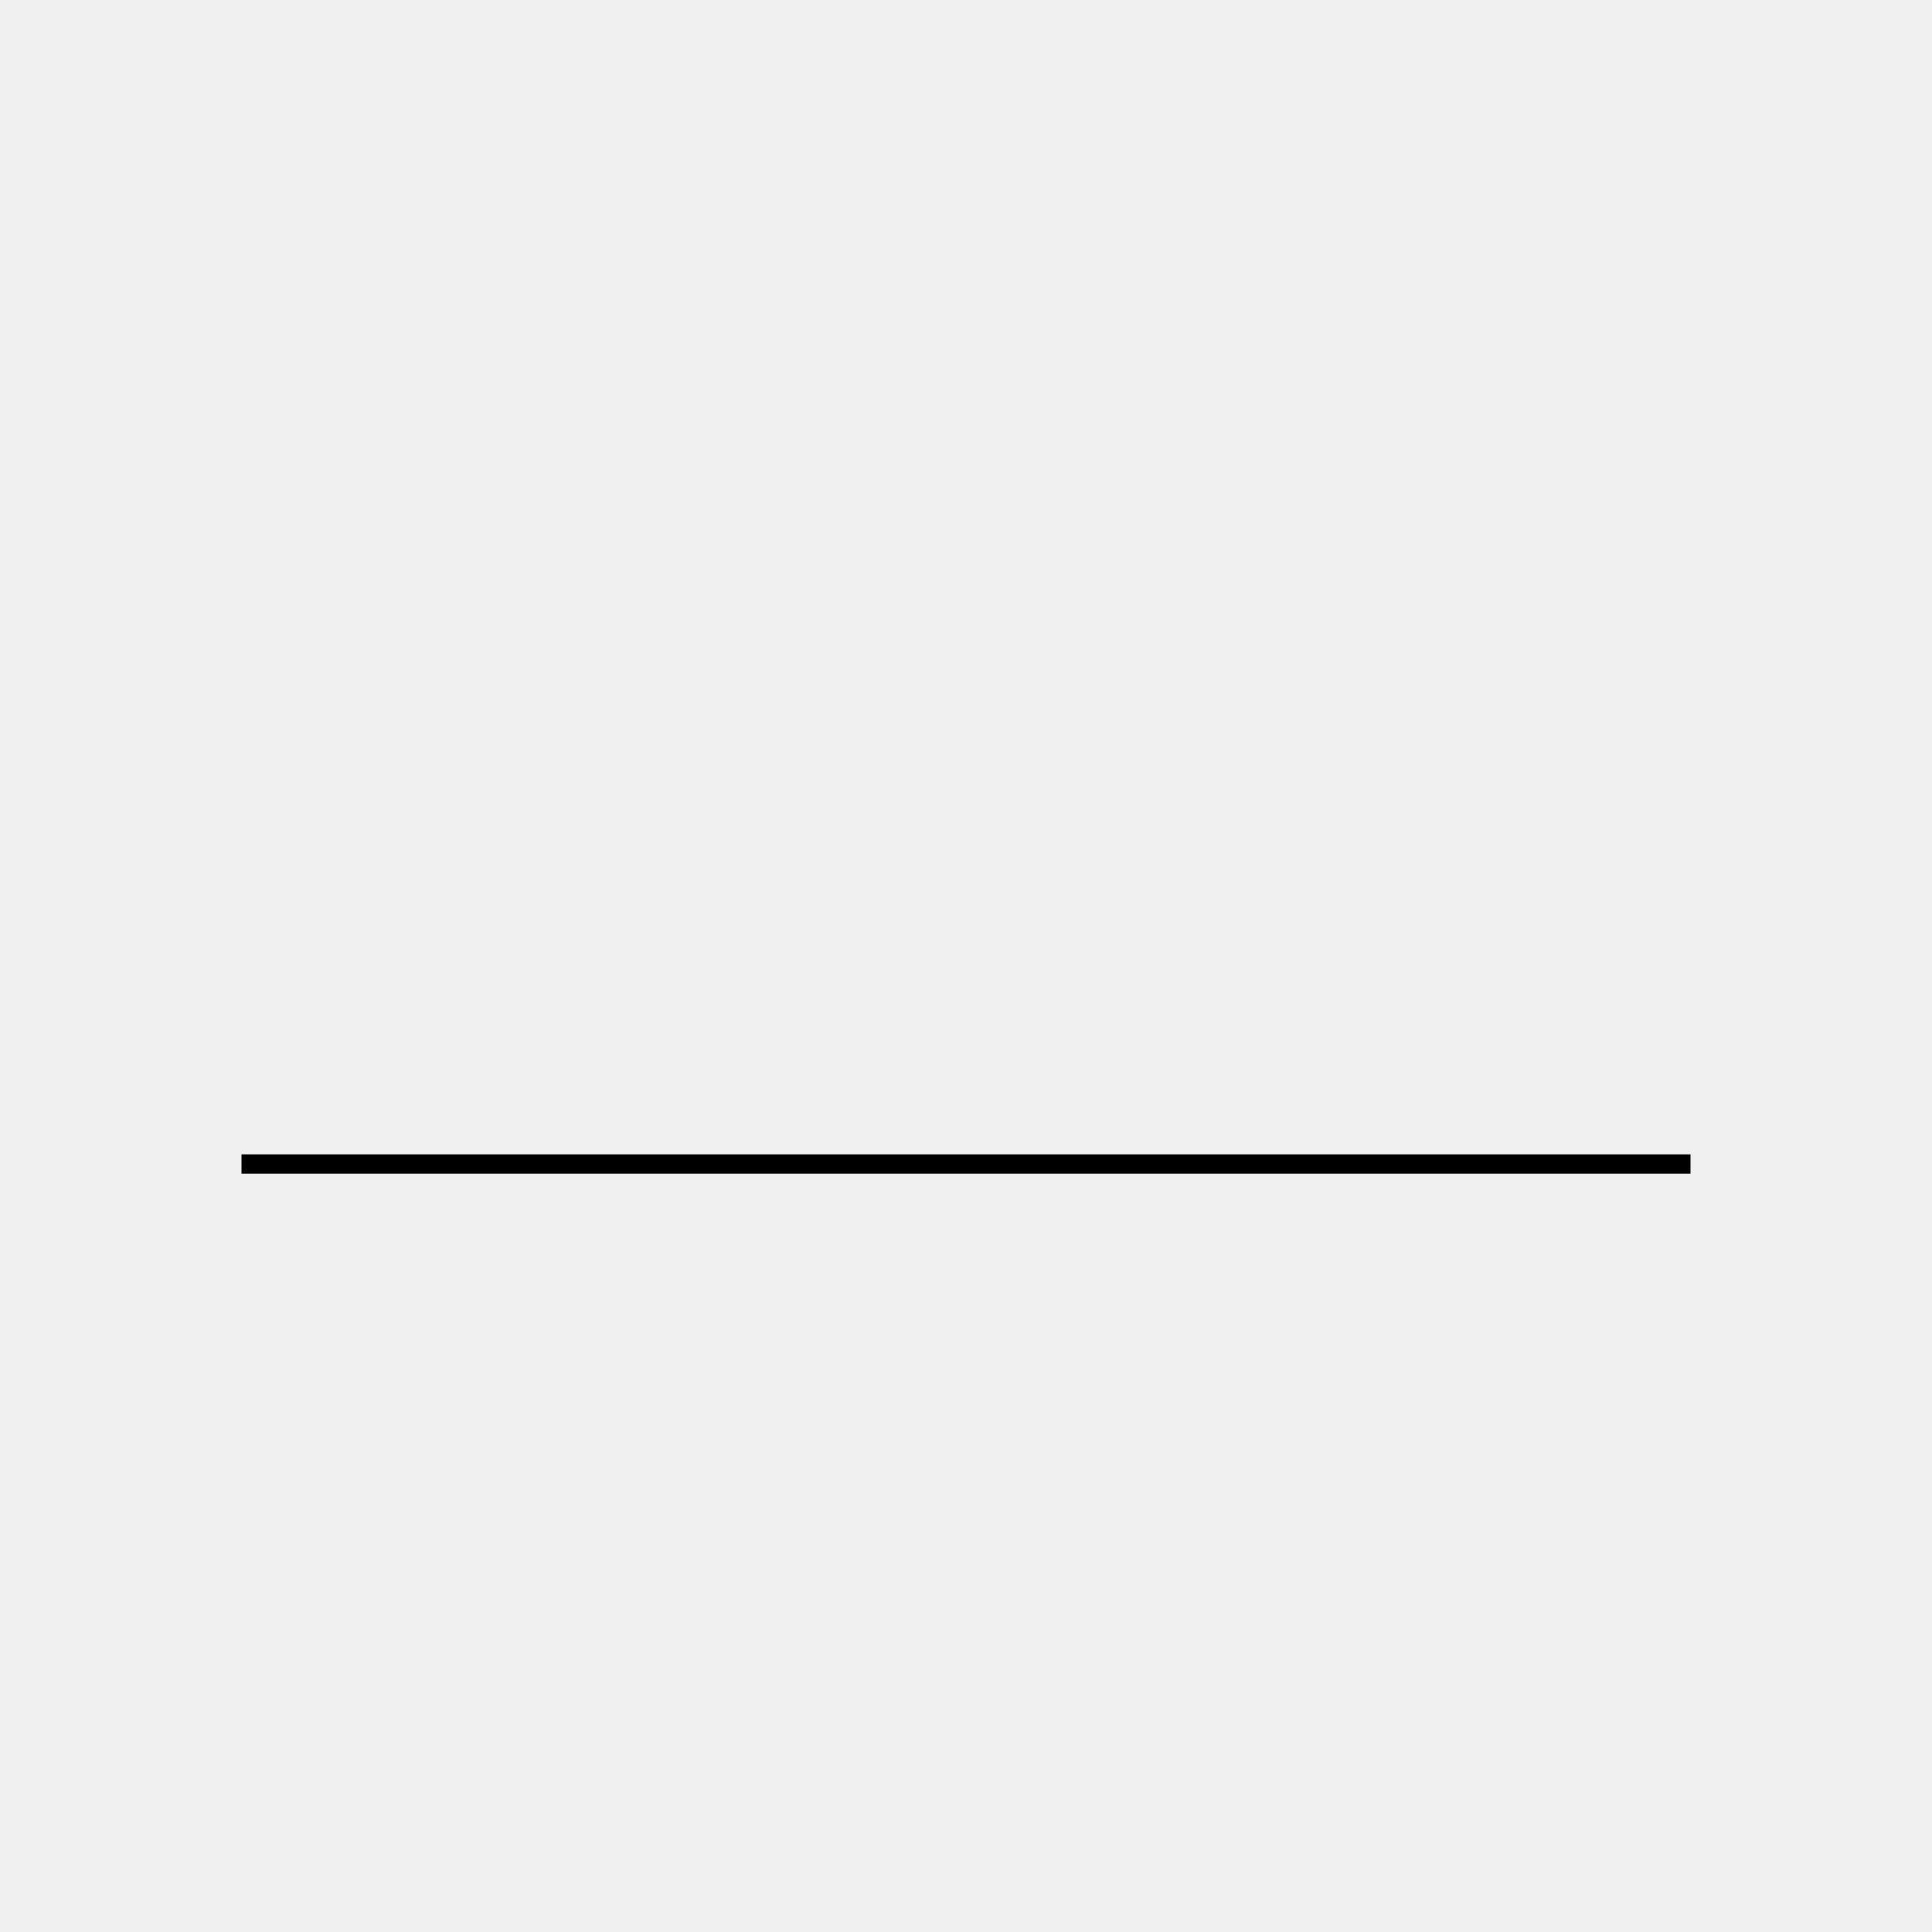
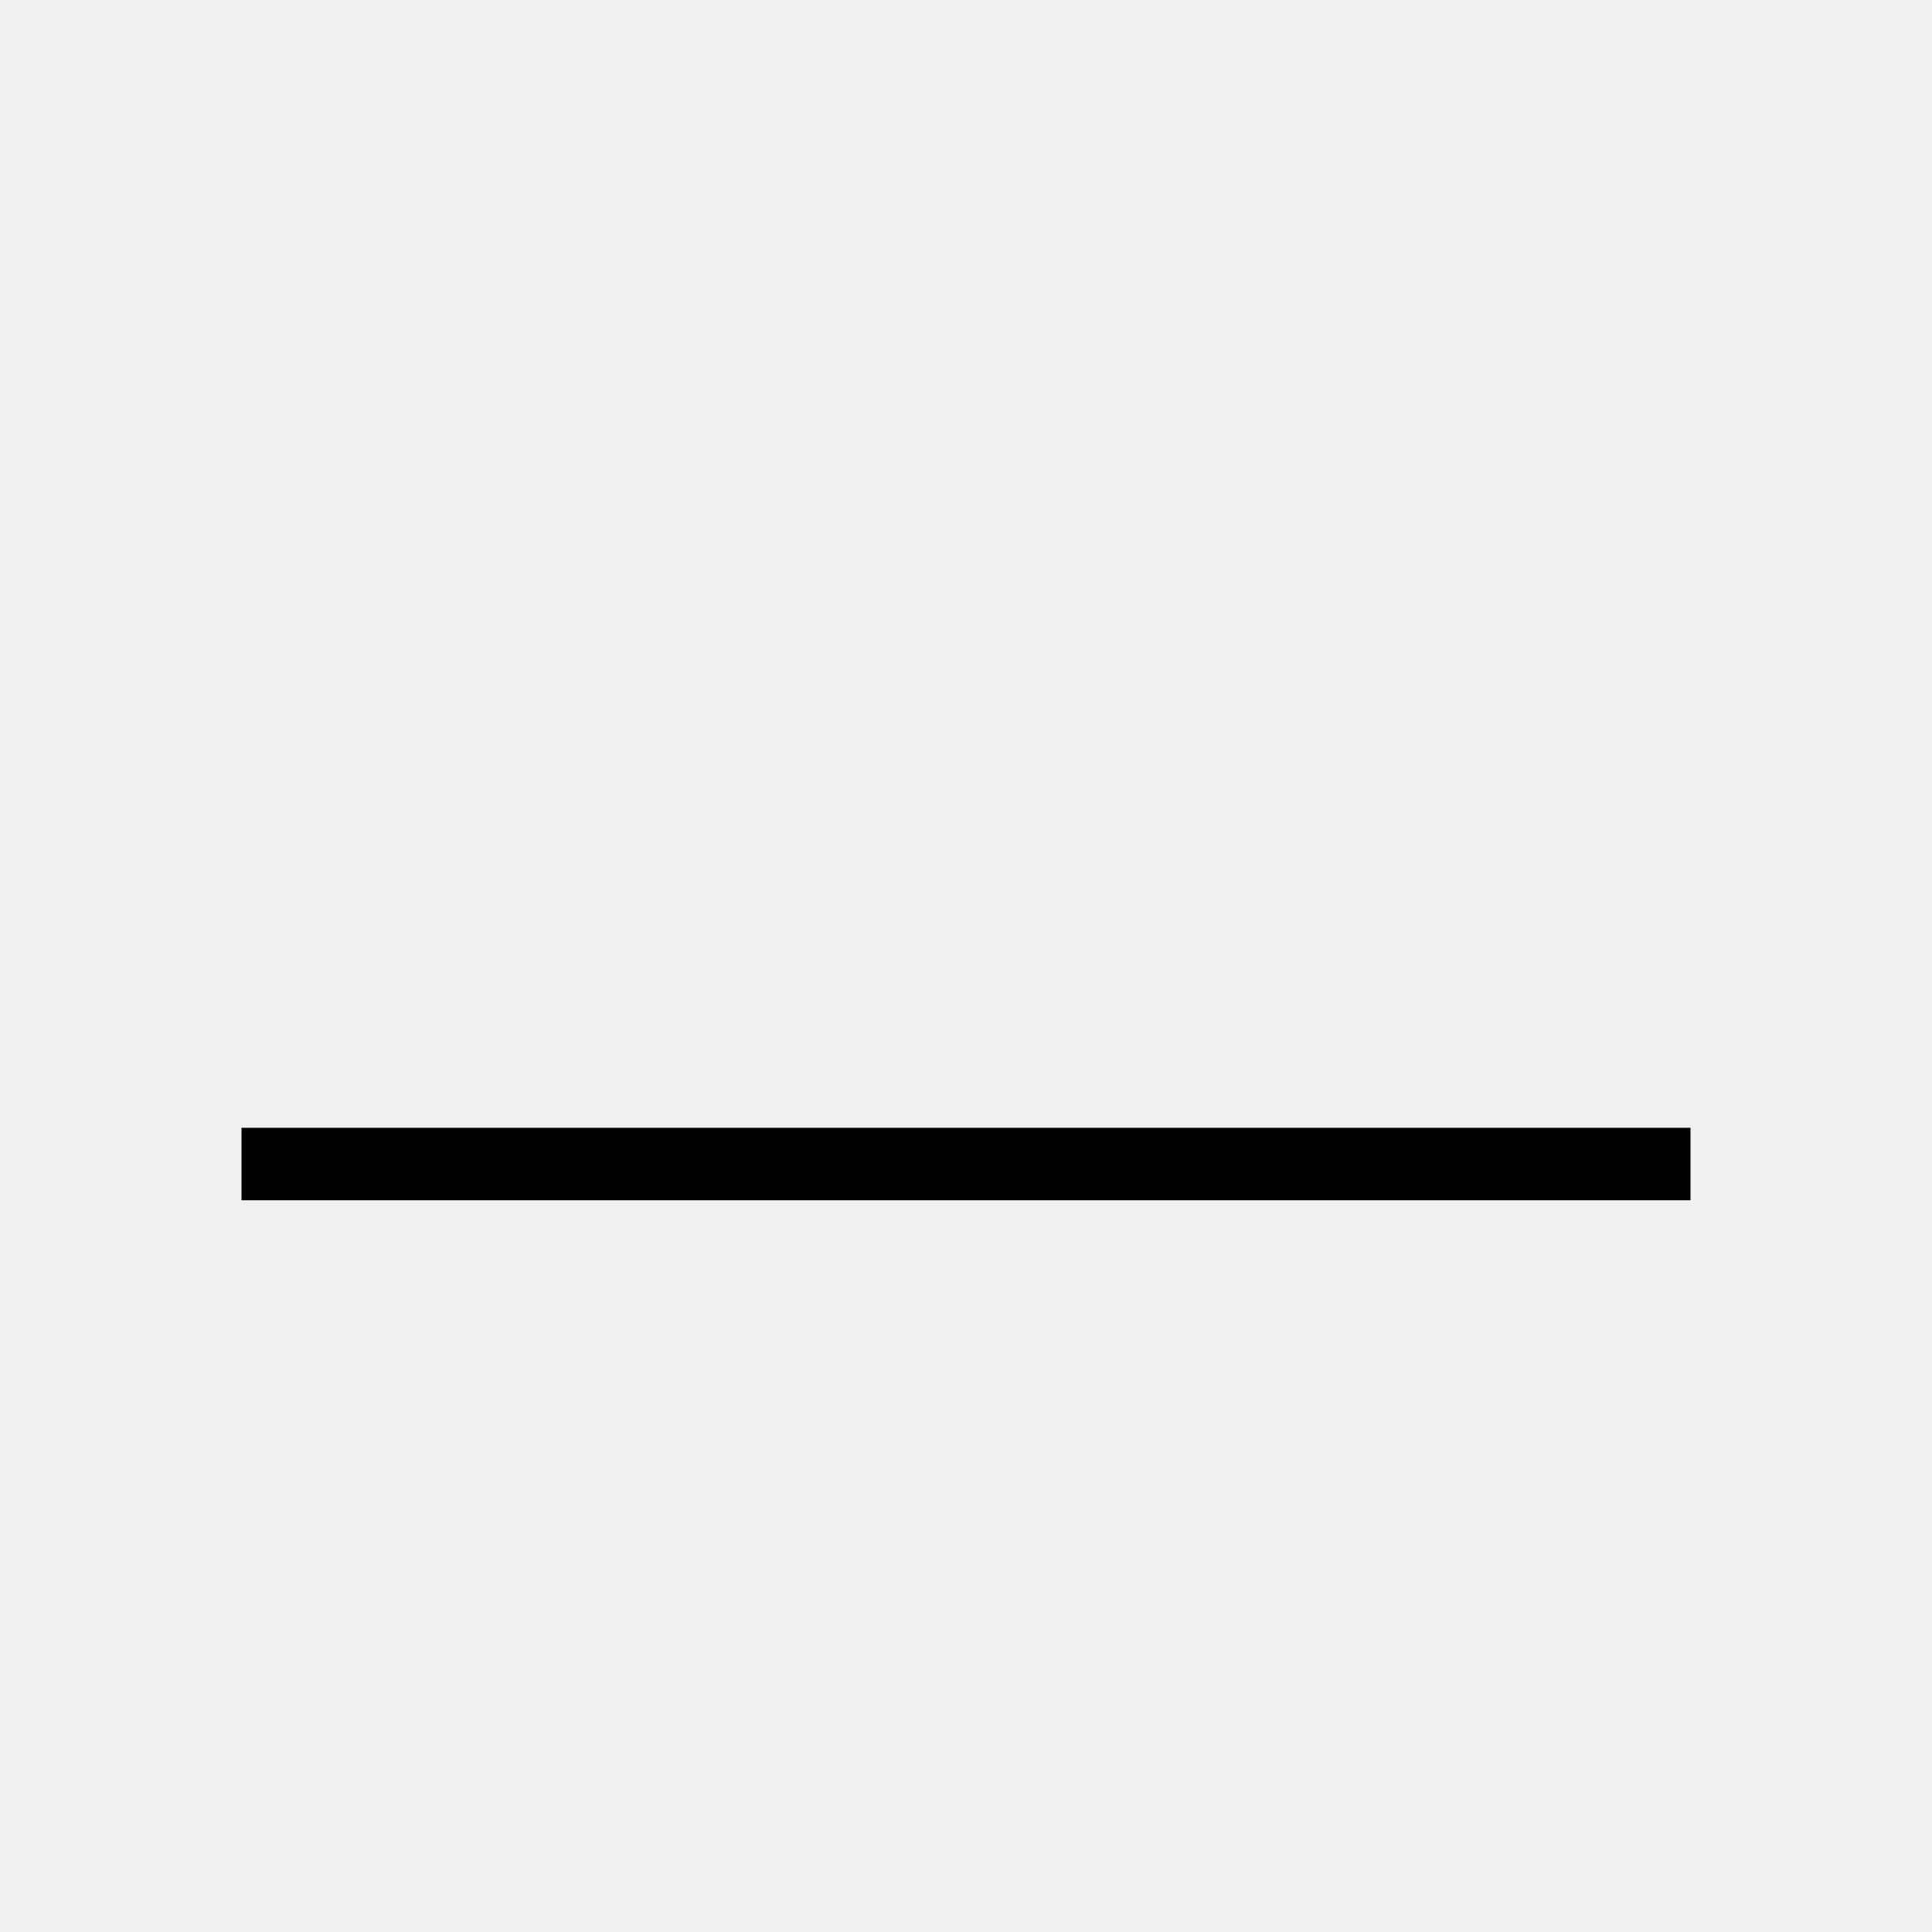
<svg xmlns="http://www.w3.org/2000/svg" width="10px" height="10px" viewBox="-200 -100 400 120" aria-labelledby="addIconTitle">
-   <path transform="matrix(1 0 0 1 -250 -99)" id="twojs-270" d="M 100 100 L 100 100 L 400 100 M 100 100 L 100 100 " fill="#fff" stroke="#000" stroke-width="4" stroke-opacity="1" fill-opacity="1" visibility="visible" stroke-linecap="butt" stroke-linejoin="miter" stroke-miterlimit="4" style="cursor: pointer;" />
+   <path transform="matrix(1 0 0 1 -250 -99)" id="twojs-270" d="M 100 100 L 100 100 L 400 100 M 100 100 L 100 100 " fill="#fff" stroke="#000" stroke-width="15" stroke-opacity="1" fill-opacity="1" visibility="visible" stroke-linecap="butt" stroke-linejoin="miter" stroke-miterlimit="4" style="cursor: pointer;" />
  <g id="twojs-273" transform="matrix(1 0 0 1 -250 -102)" opacity="1">
    <path transform="matrix(1 0 0 1 96 102)" id="twojs-271" d="M 5 0 C 5 2.761 2.761 5 0 5 C -2.761 5 -5 2.761 -5 0 C -5 -2.761 -2.761 -5 -0 -5 C 2.761 -5 5 -2.761 5 0 Z " fill="#FFF" stroke="#0052CC" stroke-width="1" stroke-opacity="0" fill-opacity="0" visibility="visible" stroke-linecap="butt" stroke-linejoin="miter" stroke-miterlimit="4" class="avoid-dragging" style="cursor: pointer;" />
    <path transform="matrix(1 0 0 1 404 102)" id="twojs-272" d="M 5 0 C 5 2.761 2.761 5 0 5 C -2.761 5 -5 2.761 -5 0 C -5 -2.761 -2.761 -5 -0 -5 C 2.761 -5 5 -2.761 5 0 Z " fill="#FFF" stroke="#0052CC" stroke-width="1" stroke-opacity="0" fill-opacity="0" visibility="visible" stroke-linecap="butt" stroke-linejoin="miter" stroke-miterlimit="4" class="avoid-dragging" style="" />
  </g>
</svg>
